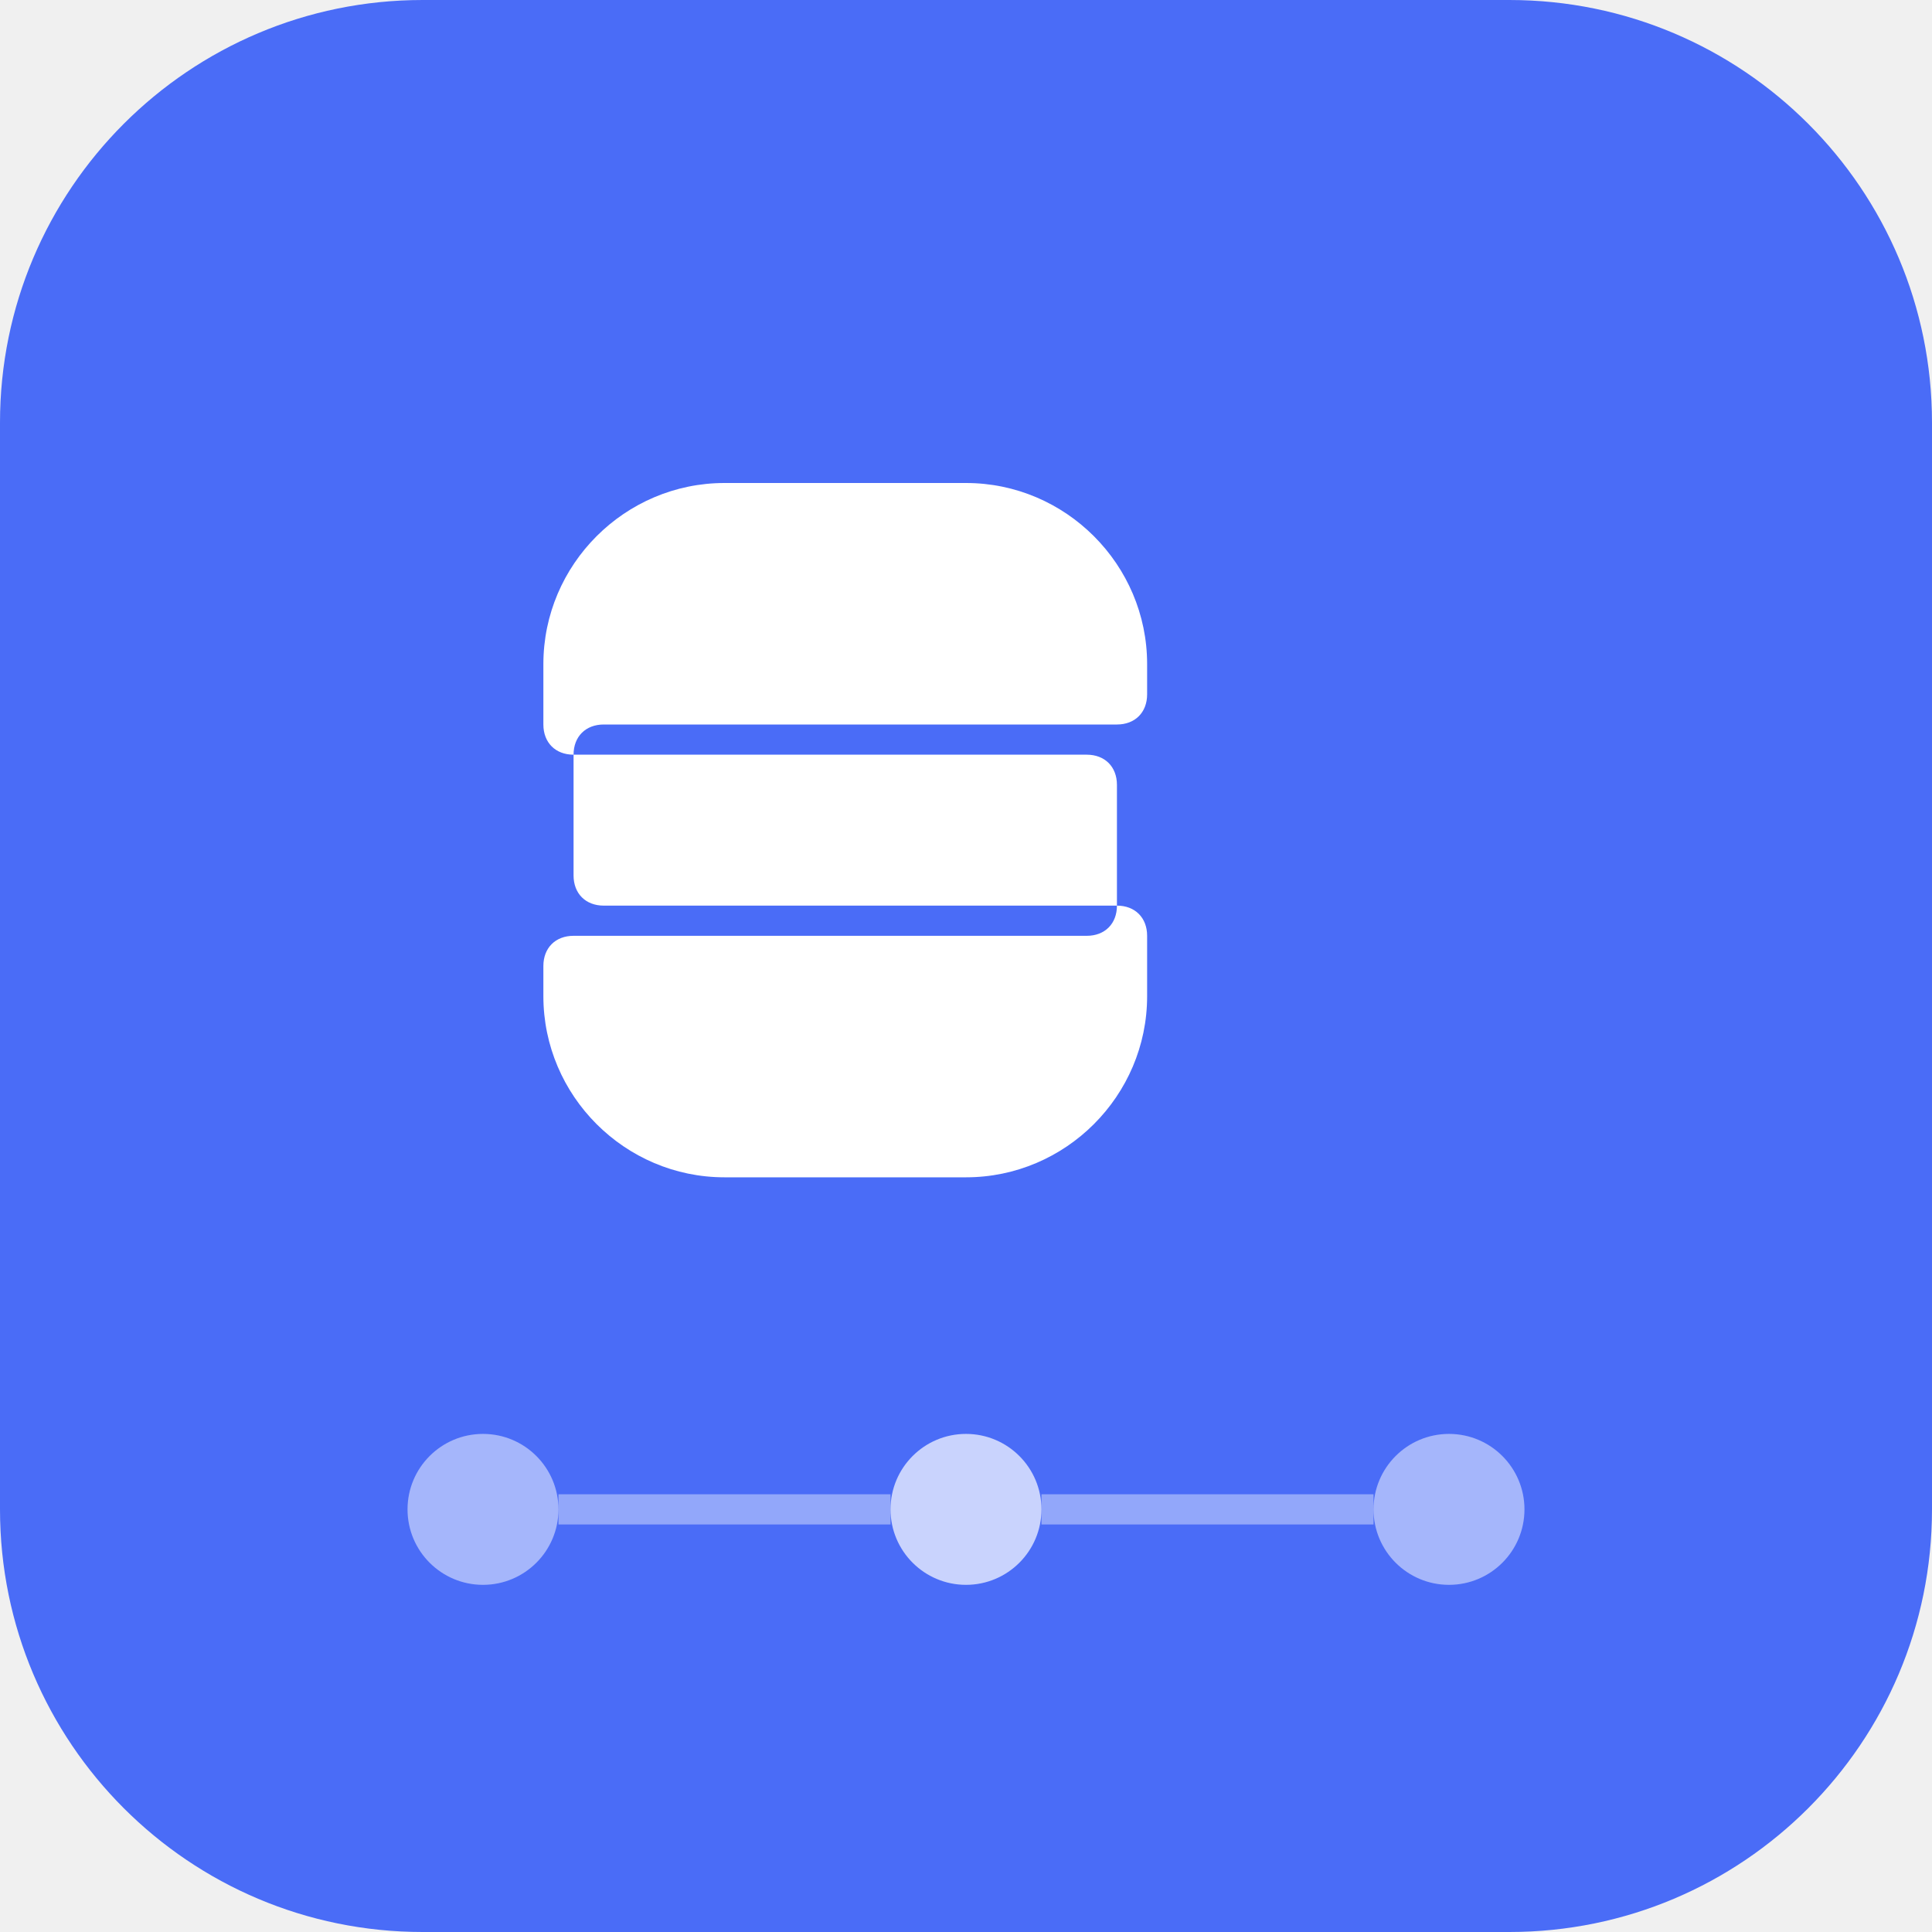
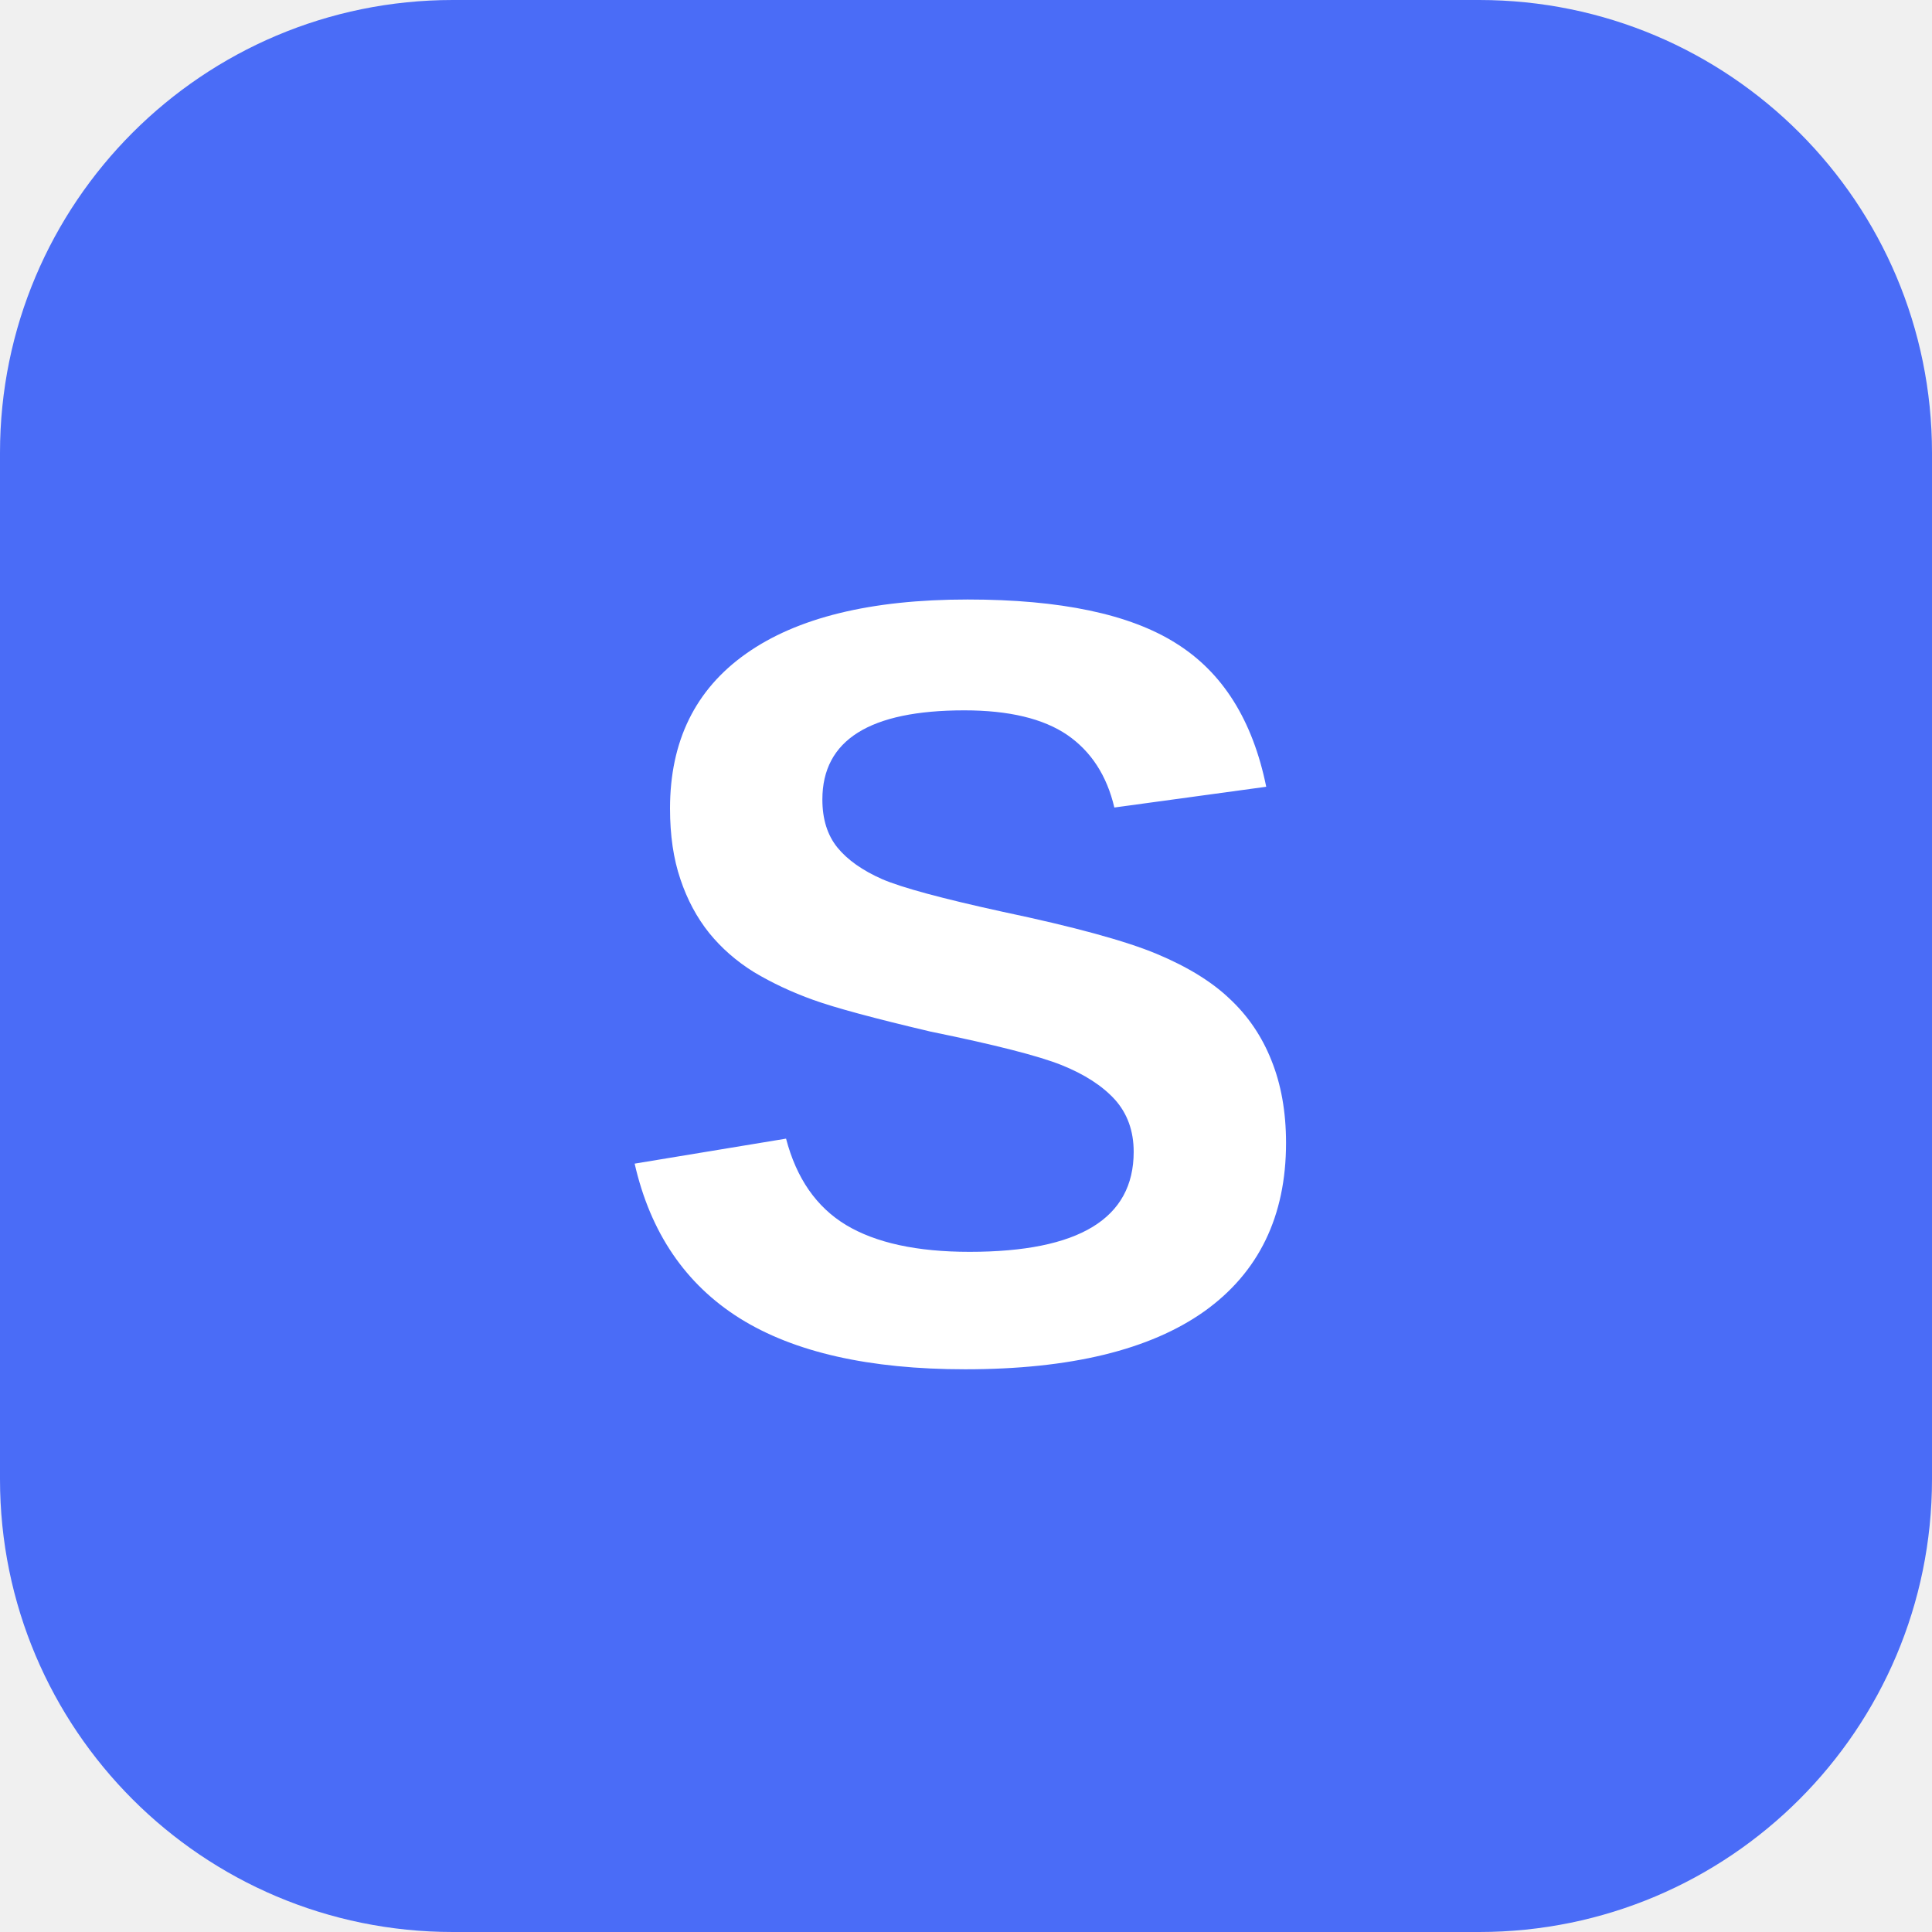
- <svg xmlns="http://www.w3.org/2000/svg" viewBox="0 0 64 64" fill="none">
-   <rect width="64" height="64" rx="14" fill="#4a6cf7" />
-   <path d="M18 22c0-3.3 2.7-6 6-6h8c3.3 0 6 2.7 6 6v1c0 .6-.4 1-1 1H20c-.6 0-1 .4-1 1v4c0 .6.4 1 1 1h17c.6 0 1 .4 1 1v2c0 3.3-2.7 6-6 6h-8c-3.3 0-6-2.7-6-6v-1c0-.6.4-1 1-1h17c.6 0 1-.4 1-1v-4c0-.6-.4-1-1-1H19c-.6 0-1-.4-1-1v-2z" fill="white" />
-   <circle cx="16" cy="50" r="2.5" fill="white" opacity="0.5" />
-   <circle cx="32" cy="50" r="2.5" fill="white" opacity="0.7" />
-   <circle cx="48" cy="50" r="2.5" fill="white" opacity="0.5" />
-   <line x1="18.5" y1="50" x2="29.5" y2="50" stroke="white" stroke-width="1" opacity="0.4" />
-   <line x1="34.5" y1="50" x2="45.5" y2="50" stroke="white" stroke-width="1" opacity="0.4" />
+ <svg xmlns="http://www.w3.org/2000/svg" viewBox="0 0 64 64">
+   <rect width="64" height="64" rx="15" fill="#4a6cf7" />
+   <text x="32" y="45" font-family="Arial, Helvetica, sans-serif" font-weight="700" font-size="36" fill="#ffffff" text-anchor="middle">S</text>
</svg>
